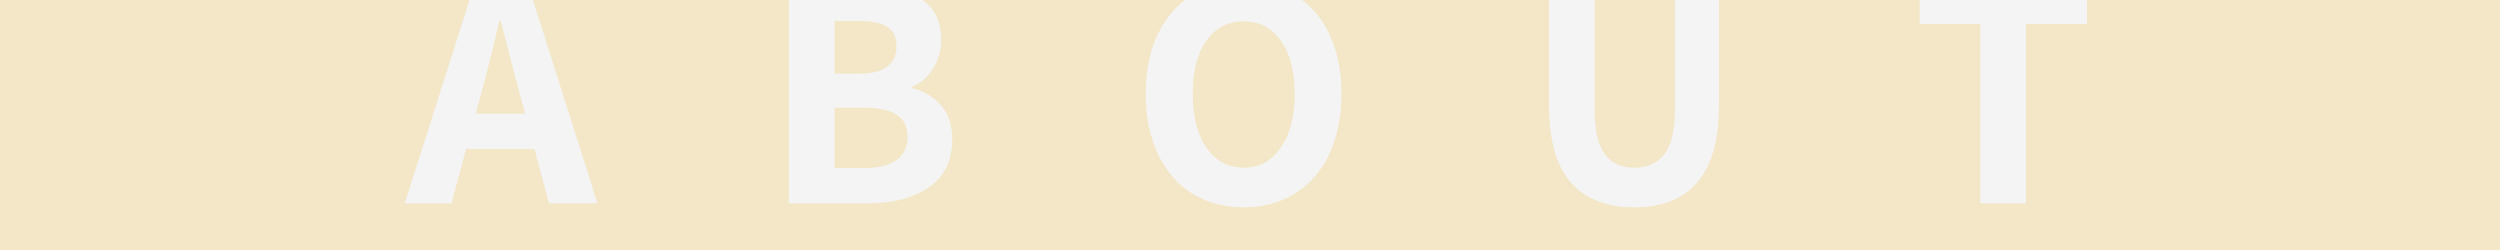
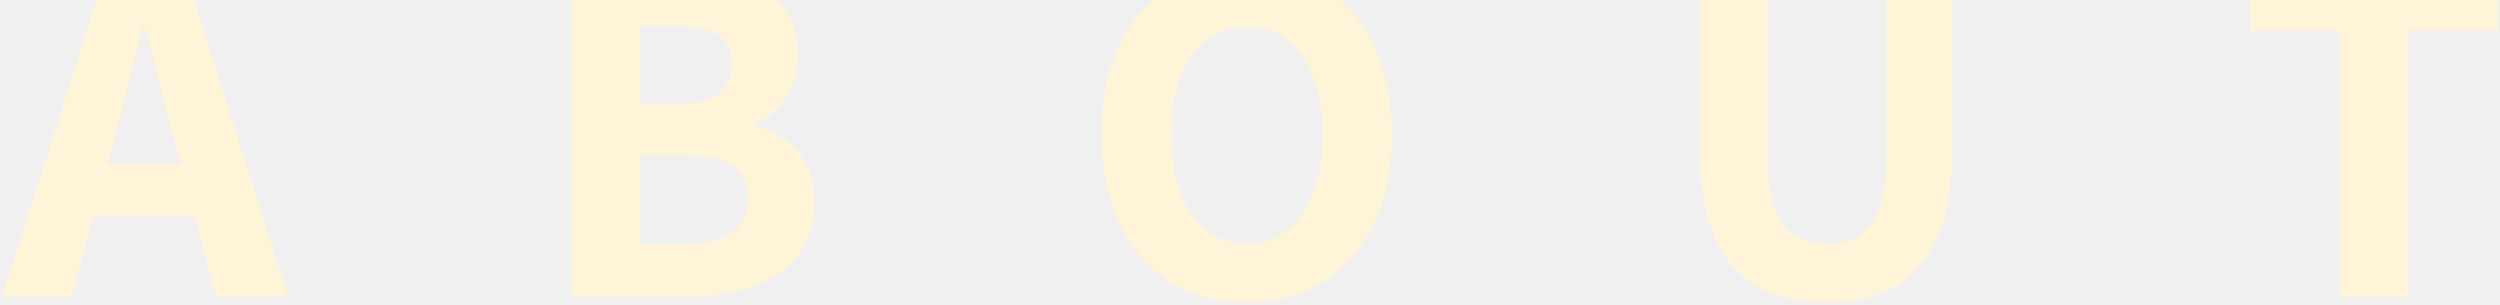
- <svg xmlns="http://www.w3.org/2000/svg" width="1500" height="150" viewBox="0 0 1500 150" fill="none">
-   <g clip-path="url(#clip0)">
-     <rect width="1500" height="150" fill="#F3E7C7" />
-     <rect width="1500" height="867" fill="#F3E7C7" />
-     <path d="M320.659 89.4H279.659L270.859 122H242.859L284.459 -8.6H317.059L358.459 122H329.459L320.659 89.4ZM315.059 68.2L311.459 54.8C309.859 48.933 307.459 39.733 304.259 27.2L300.459 12.4H299.659C295.659 29.6 292.126 43.733 289.059 54.8L285.459 68.2H315.059ZM473.331 -8.6H517.131C548.865 -8.6 564.731 2.2 564.731 23.8C564.731 29.933 563.131 35.667 559.931 41C556.731 46.333 552.465 50 547.131 52V52.8C554.465 54.667 560.331 58.2 564.731 63.4C569.131 68.467 571.331 75.2 571.331 83.6C571.331 96.267 566.665 105.867 557.331 112.4C547.998 118.8 535.798 122 520.731 122H473.331V-8.6ZM515.531 44.2C523.131 44.2 528.731 42.8 532.331 40C536.065 37.067 537.931 33 537.931 27.8C537.931 22.467 536.131 18.6 532.531 16.2C528.931 13.8 523.331 12.6 515.731 12.6H500.731V44.2H515.531ZM518.331 100.8C535.798 100.8 544.531 94.467 544.531 81.8C544.531 75.8 542.331 71.467 537.931 68.8C533.665 66 527.131 64.6 518.331 64.6H500.731V100.8H518.331ZM746.239 124.4C734.639 124.4 724.372 121.667 715.439 116.2C706.639 110.733 699.772 102.867 694.839 92.6C689.906 82.2 687.439 70.067 687.439 56.2C687.439 42.2 689.906 30.2 694.839 20.2C699.772 10.067 706.639 2.333 715.439 -3C724.372 -8.333 734.639 -11 746.239 -11C757.839 -11 768.039 -8.333 776.839 -3C785.772 2.333 792.639 10.067 797.439 20.2C802.372 30.333 804.839 42.333 804.839 56.2C804.839 70.067 802.372 82.2 797.439 92.6C792.639 102.867 785.772 110.733 776.839 116.2C768.039 121.667 757.839 124.4 746.239 124.4ZM746.239 100.6C755.572 100.6 762.972 96.6 768.439 88.6C774.039 80.6 776.839 69.8 776.839 56.2C776.839 42.733 774.039 32.133 768.439 24.4C762.972 16.667 755.572 12.8 746.239 12.8C736.772 12.8 729.306 16.667 723.839 24.4C718.372 32 715.639 42.6 715.639 56.2C715.639 69.8 718.372 80.6 723.839 88.6C729.439 96.6 736.906 100.6 746.239 100.6ZM980.572 124.4C963.905 124.4 951.172 119.4 942.372 109.4C933.705 99.4 929.372 83.8 929.372 62.6V-8.6H956.772V65.2C956.772 77.867 958.772 86.933 962.772 92.4C966.772 97.867 972.705 100.6 980.572 100.6C988.572 100.6 994.639 97.867 998.772 92.4C1002.91 86.933 1004.97 77.867 1004.97 65.2V-8.6H1031.37V62.6C1031.37 83.8 1027.04 99.4 1018.37 109.4C1009.84 119.4 997.239 124.4 980.572 124.4ZM1188.19 14.4H1151.79V-8.6H1252.19V14.4H1215.59V122H1188.19V14.4Z" fill="#F4F4F4" />
-   </g>
-   <defs>
-     <clipPath id="clip0">
-       <rect width="1500" height="150" fill="white" />
-     </clipPath>
-   </defs>
+ <svg xmlns="http://www.w3.org/2000/svg" width="1011" height="123" viewBox="0 0 1011 123" fill="none">
+   <path d="M78.679 87.4H37.679L28.879 120H0.879L42.479 -10.6H75.079L116.479 120H87.479L78.679 87.4ZM73.079 66.2L69.479 52.8C67.879 46.933 65.479 37.733 62.279 25.2L58.479 10.4H57.679C53.679 27.6 50.146 41.733 47.079 52.8L43.479 66.2H73.079ZM231.351 -10.6H275.151C306.884 -10.6 322.751 0.2 322.751 21.8C322.751 27.933 321.151 33.667 317.951 39C314.751 44.333 310.484 48 305.151 50V50.8C312.484 52.667 318.351 56.2 322.751 61.4C327.151 66.467 329.351 73.2 329.351 81.6C329.351 94.267 324.684 103.867 315.351 110.4C306.017 116.8 293.817 120 278.751 120H231.351V-10.6ZM273.551 42.2C281.151 42.2 286.751 40.8 290.351 38C294.084 35.067 295.951 31 295.951 25.8C295.951 20.467 294.151 16.6 290.551 14.2C286.951 11.8 281.351 10.6 273.751 10.6H258.751V42.2H273.551ZM276.351 98.8C293.817 98.8 302.551 92.467 302.551 79.8C302.551 73.8 300.351 69.467 295.951 66.8C291.684 64 285.151 62.6 276.351 62.6H258.751V98.8H276.351ZM504.259 122.4C492.659 122.4 482.392 119.667 473.459 114.2C464.659 108.733 457.792 100.867 452.859 90.6C447.925 80.2 445.459 68.067 445.459 54.2C445.459 40.2 447.925 28.2 452.859 18.2C457.792 8.067 464.659 0.333 473.459 -5C482.392 -10.333 492.659 -13 504.259 -13C515.859 -13 526.059 -10.333 534.859 -5C543.792 0.333 550.659 8.067 555.459 18.2C560.392 28.333 562.859 40.333 562.859 54.2C562.859 68.067 560.392 80.2 555.459 90.6C550.659 100.867 543.792 108.733 534.859 114.2C526.059 119.667 515.859 122.4 504.259 122.4ZM504.259 98.6C513.592 98.6 520.992 94.6 526.459 86.6C532.059 78.6 534.859 67.8 534.859 54.2C534.859 40.733 532.059 30.133 526.459 22.4C520.992 14.667 513.592 10.8 504.259 10.8C494.792 10.8 487.325 14.667 481.859 22.4C476.392 30 473.659 40.6 473.659 54.2C473.659 67.8 476.392 78.6 481.859 86.6C487.459 94.6 494.925 98.6 504.259 98.6ZM738.591 122.4C721.925 122.4 709.191 117.4 700.391 107.4C691.725 97.4 687.391 81.8 687.391 60.6V-10.6H714.791V63.2C714.791 75.867 716.791 84.933 720.791 90.4C724.791 95.867 730.725 98.6 738.591 98.6C746.591 98.6 752.658 95.867 756.791 90.4C760.925 84.933 762.991 75.867 762.991 63.2V-10.6H789.391V60.6C789.391 81.8 785.058 97.4 776.391 107.4C767.858 117.4 755.258 122.4 738.591 122.4ZM946.213 12.4H909.813V-10.6H1010.21V12.4H973.613V120H946.213V12.4Z" fill="#FFF4D7" />
</svg>
